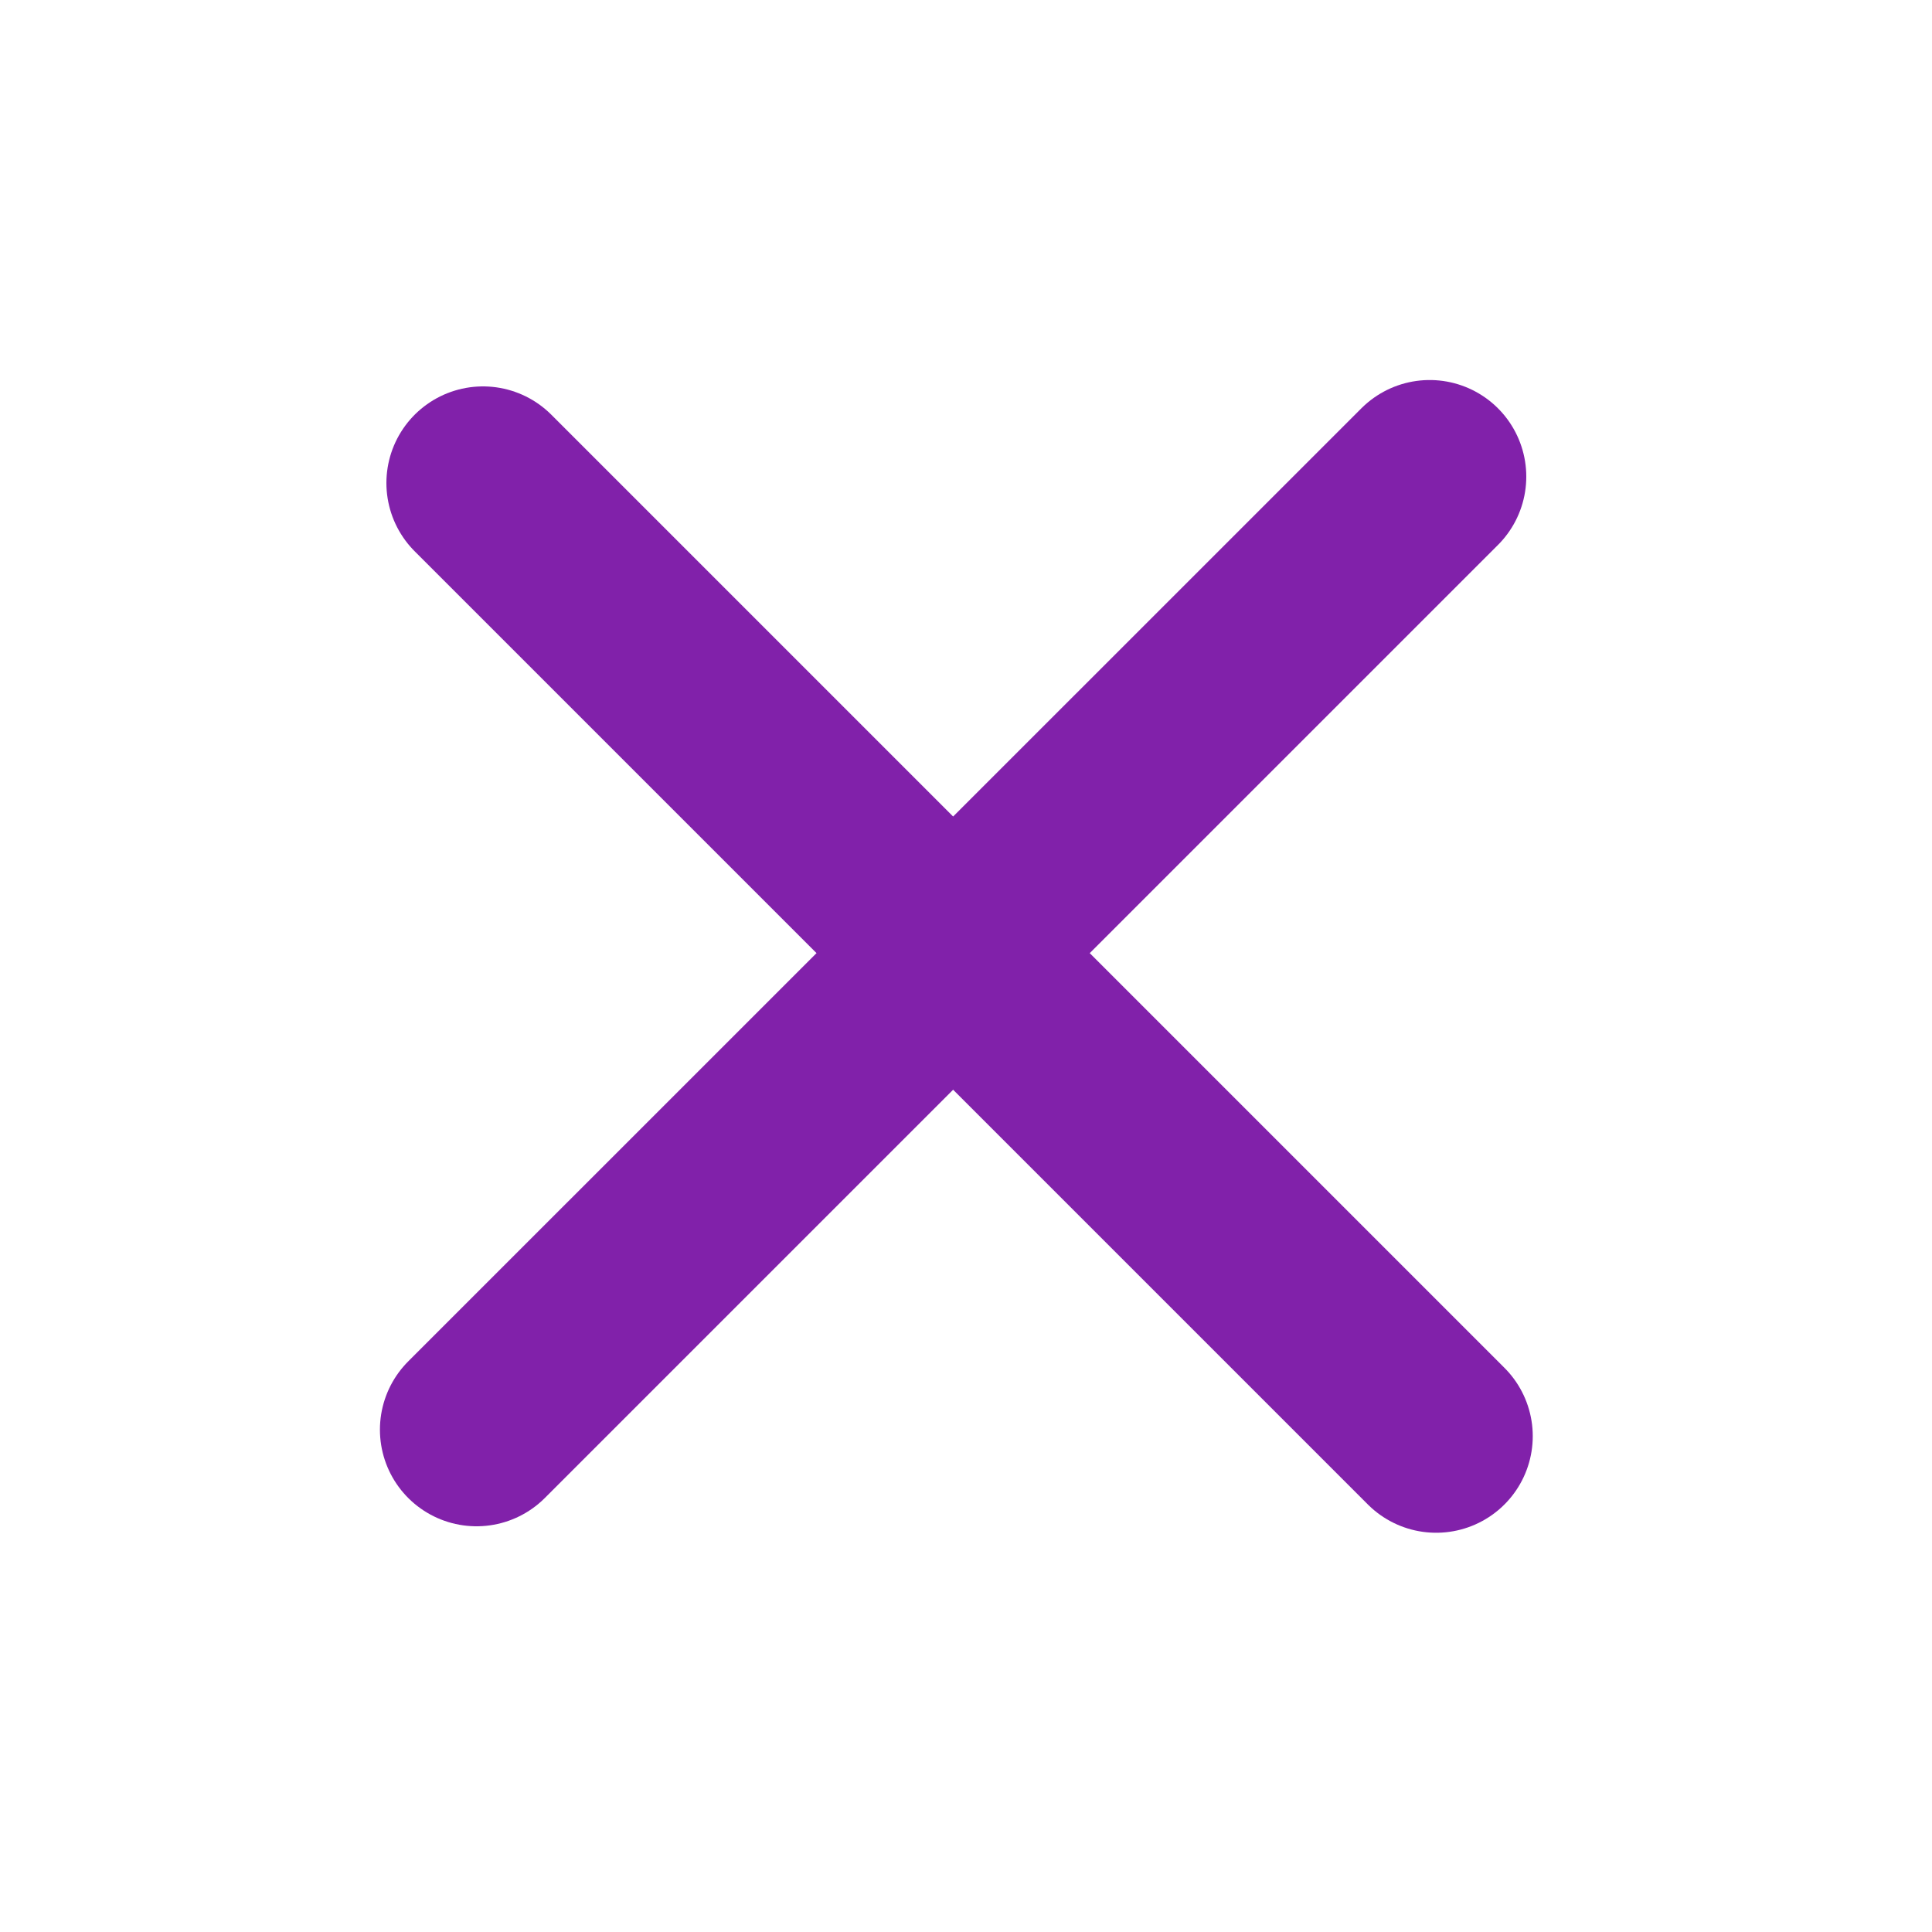
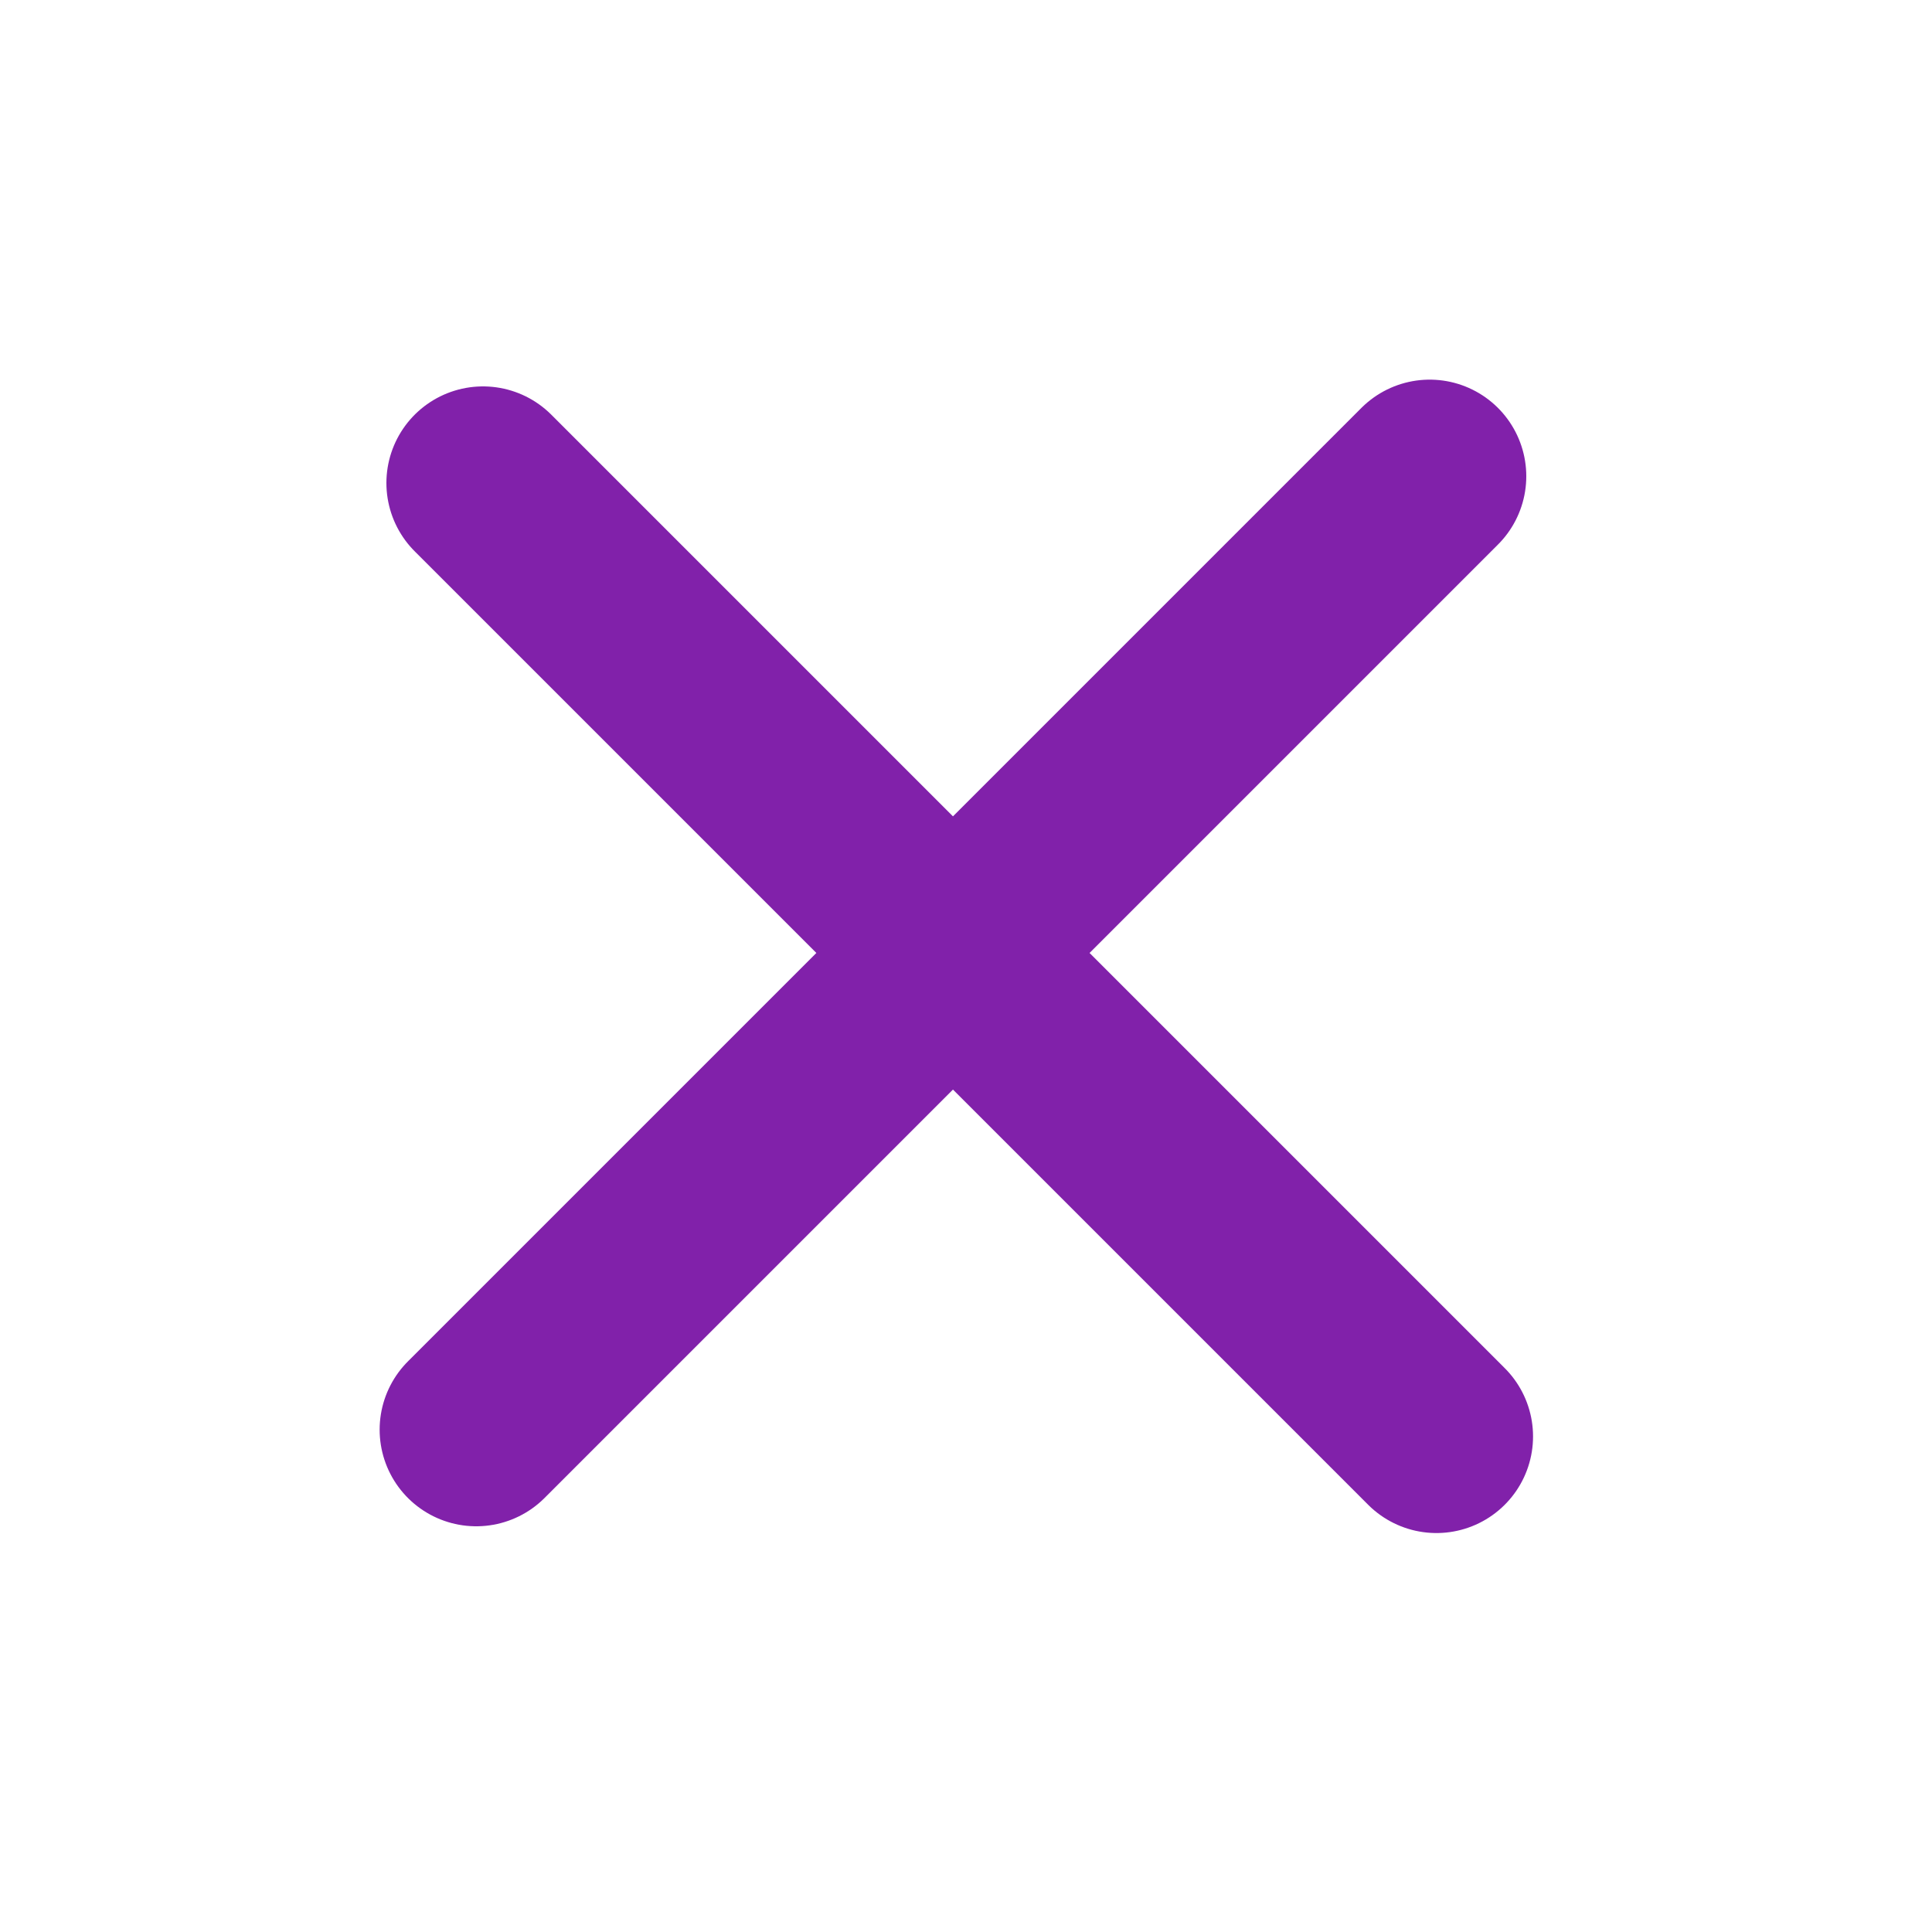
<svg xmlns="http://www.w3.org/2000/svg" width="20" height="20" viewBox="0 0 20 20" fill="none">
-   <path d="M14.8 4.934L4.933 14.8" stroke="#8121AA" stroke-width="2" stroke-linecap="round" stroke-linejoin="round" />
-   <path d="M5 5L14.867 14.867" stroke="#8121AA" stroke-width="2" stroke-linecap="round" stroke-linejoin="round" />
+   <path d="M14.8 4.93 4.93 14.8M5 5l9.87 9.87" stroke="#8121AA" stroke-width="2" stroke-linecap="round" stroke-linejoin="round" />
</svg>
